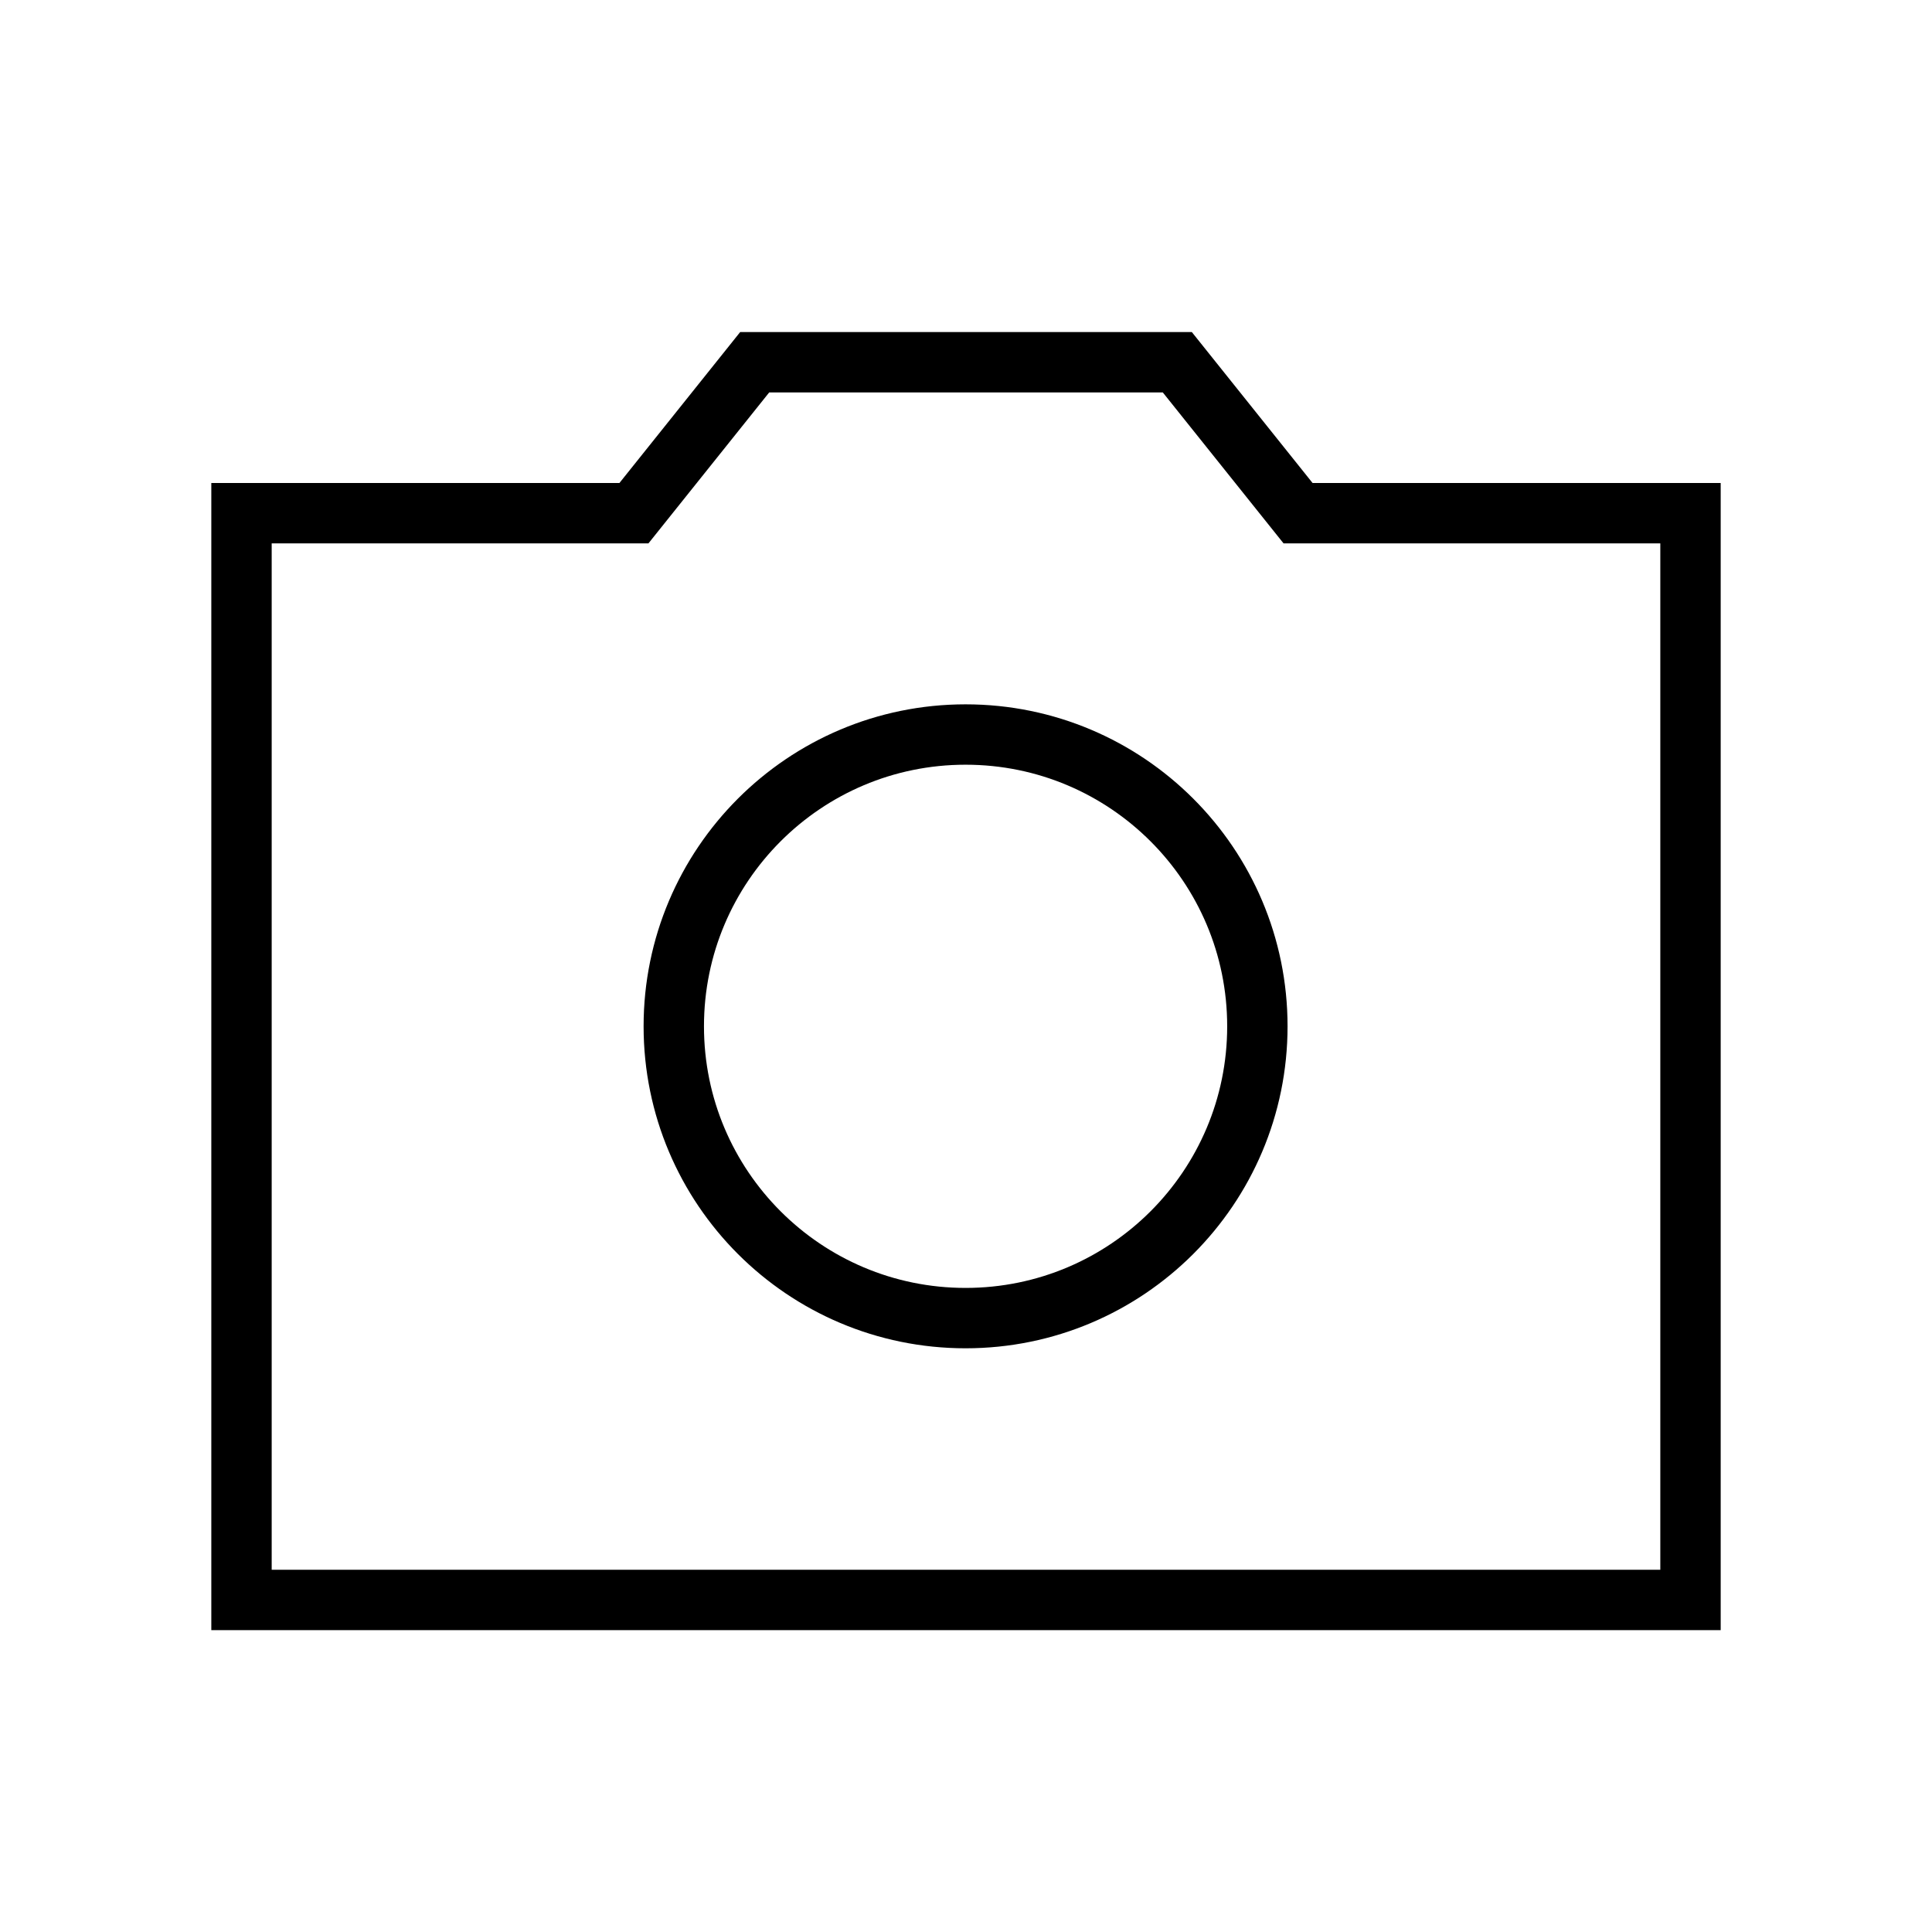
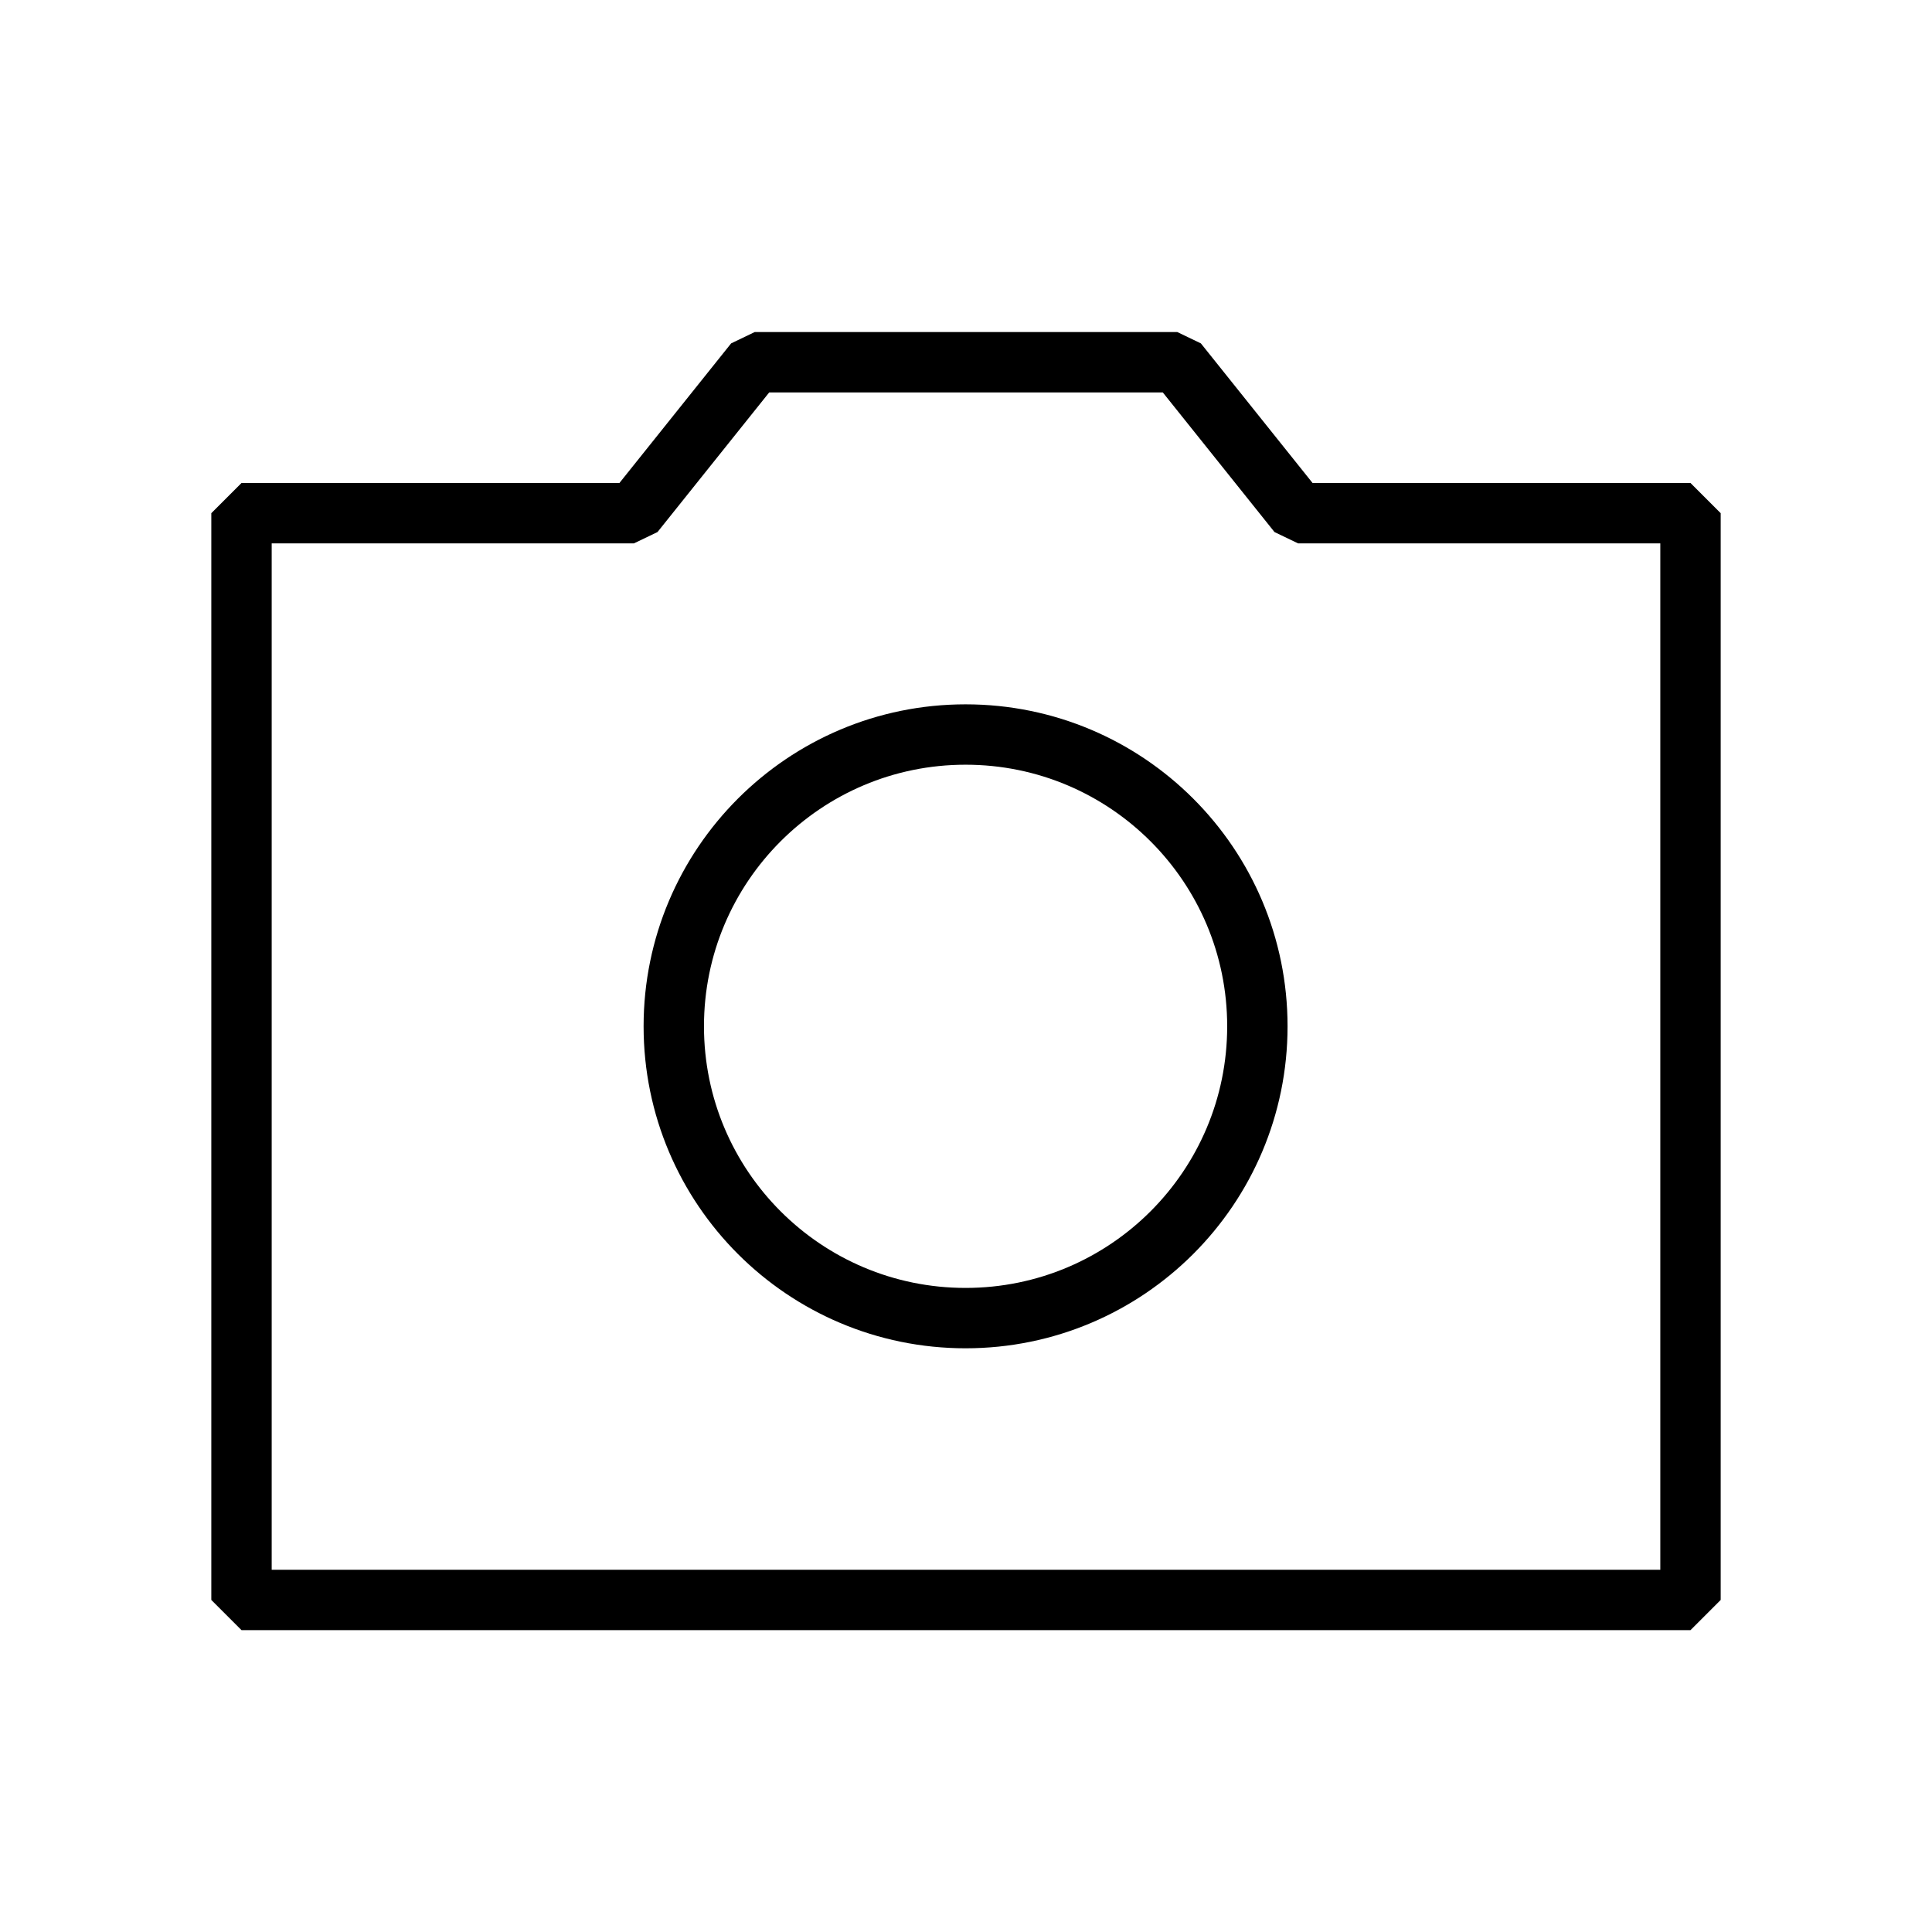
<svg xmlns="http://www.w3.org/2000/svg" width="32" height="32" viewBox="0 0 32 32" fill="none">
-   <path d="M19.5 6L21.5 8.5H28V26.5H4V8.5H10.5L12.5 6H19.5Z" stroke="black" />
+   <path d="M19.5 6L21.5 8.5H28V26.5H4V8.5H10.5L12.5 6H19.5Z" stroke="black" stroke-linejoin="bevel" />
  <circle cx="15.993" cy="16.999" r="4.833" stroke="black" />
</svg>
